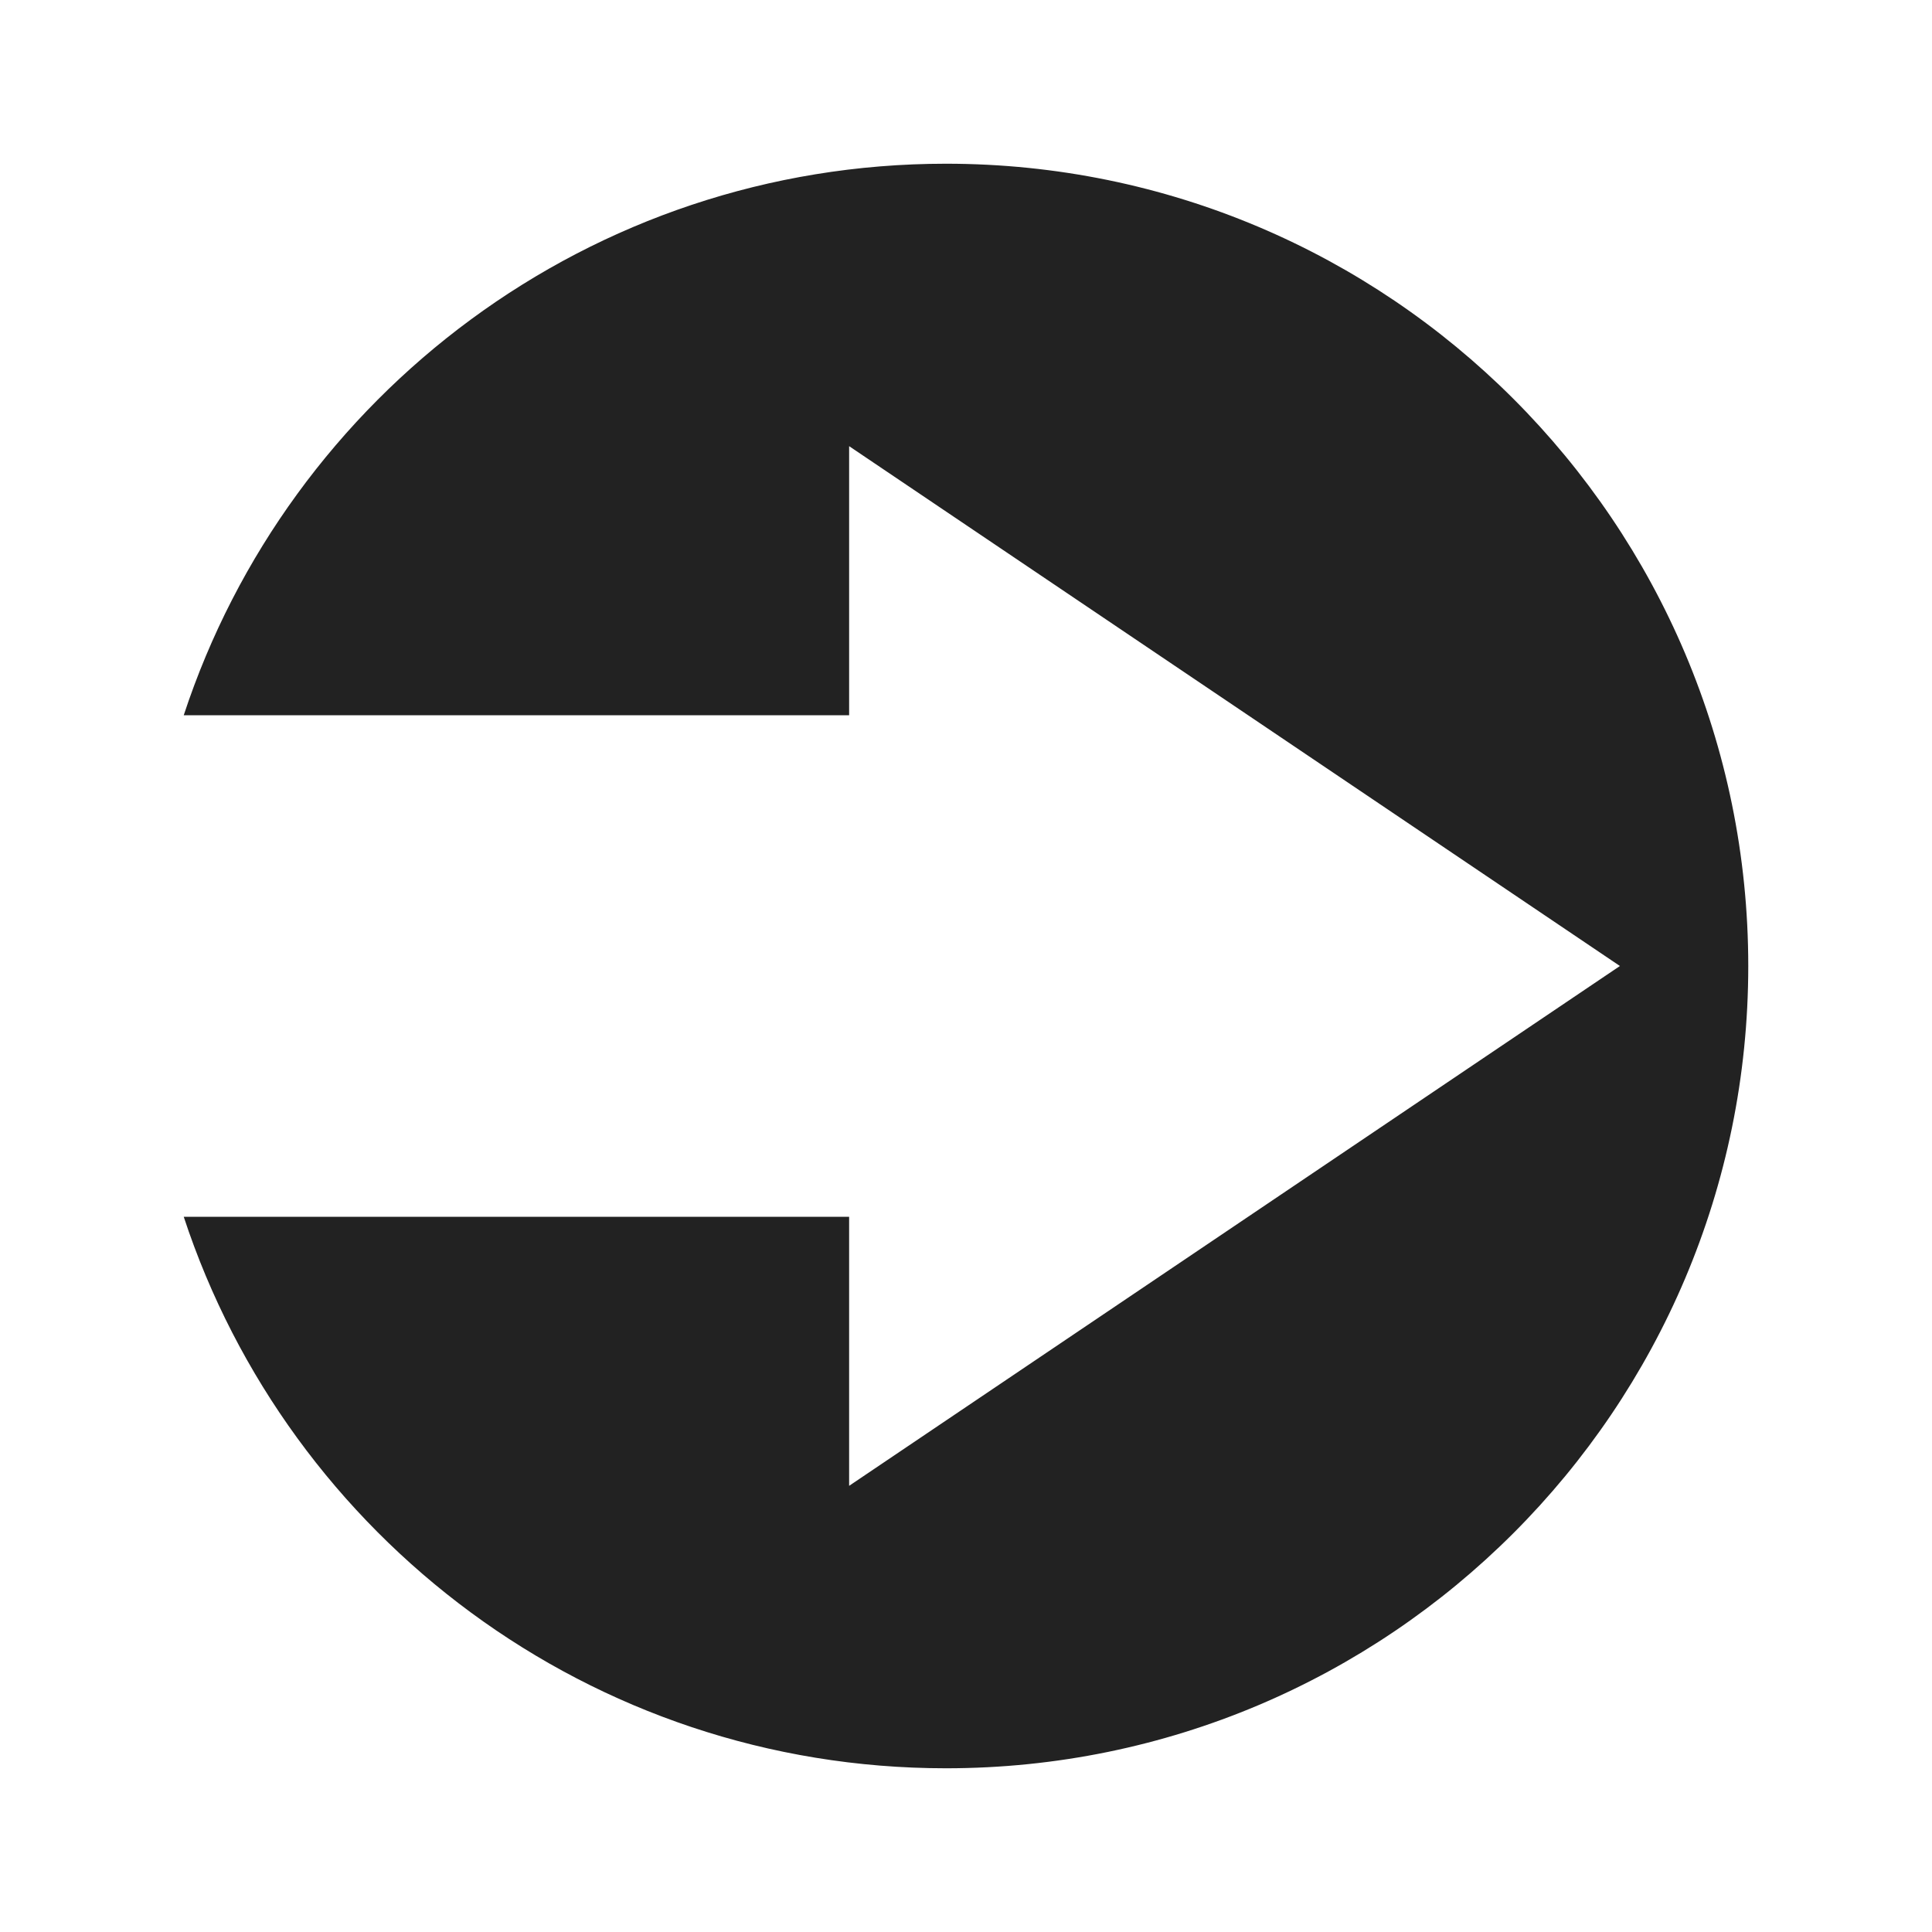
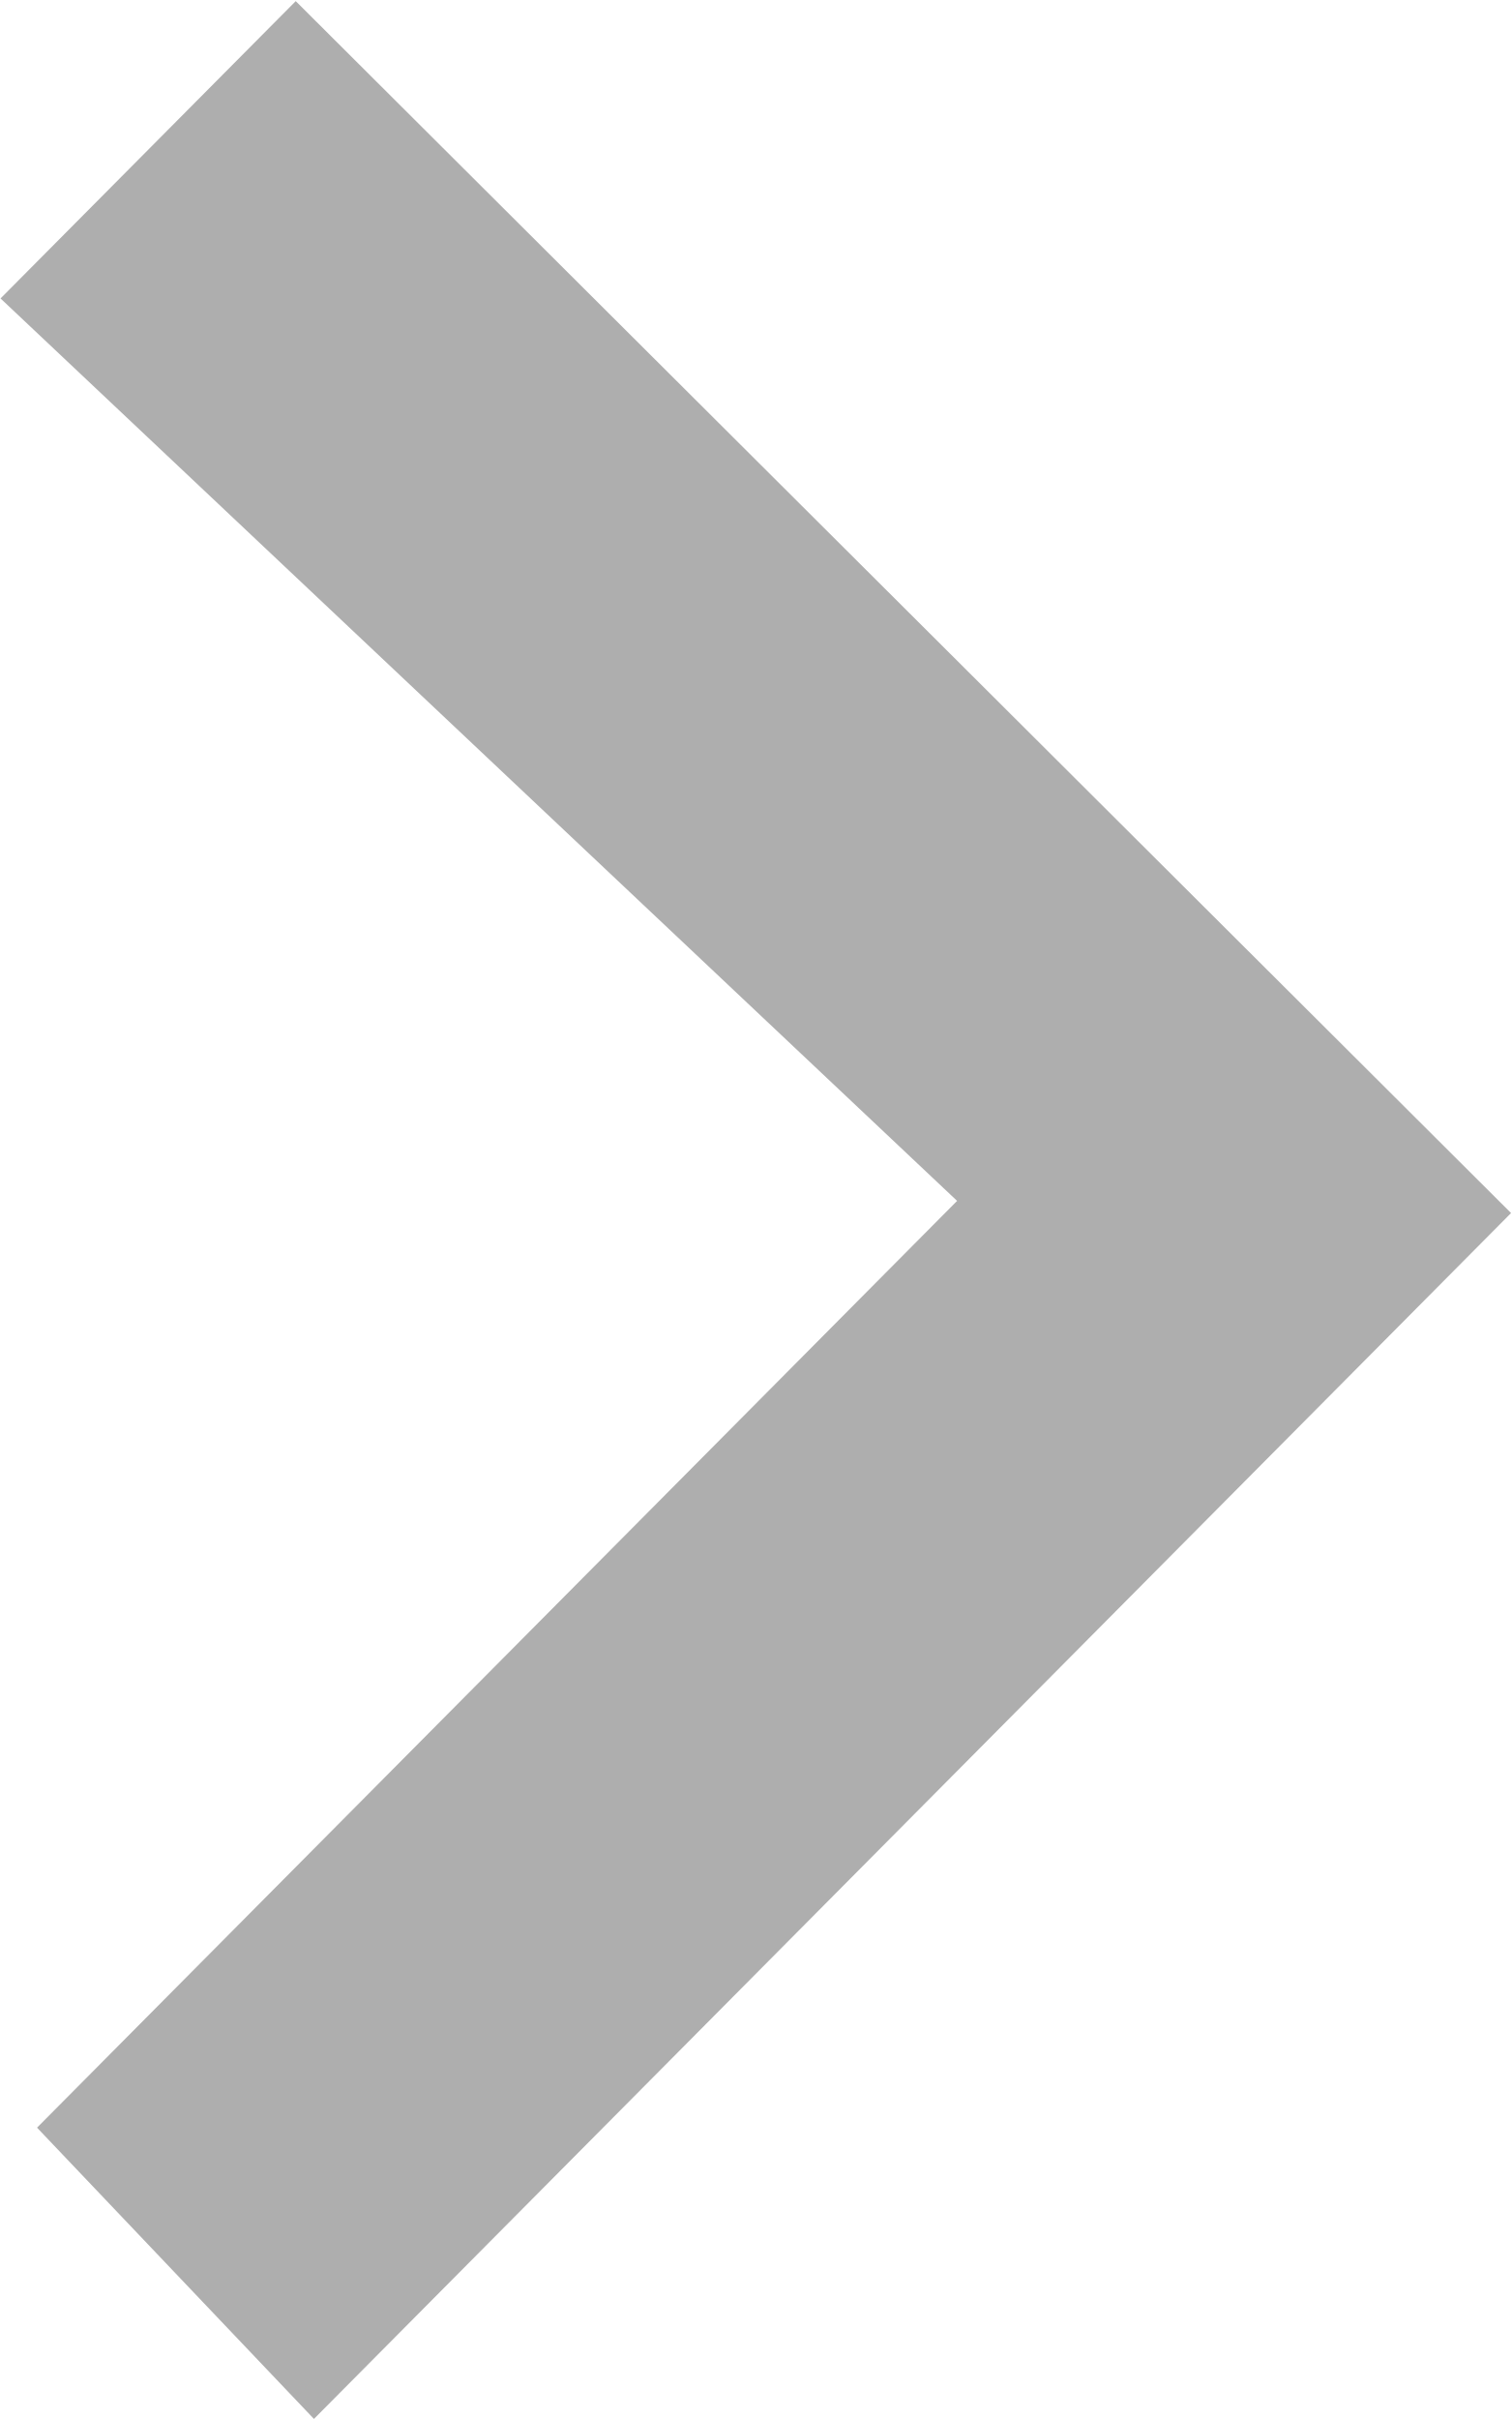
- <svg xmlns="http://www.w3.org/2000/svg" version="1.1" id="Ellipse_1_1_" x="0px" y="0px" width="500px" height="500px" viewBox="0 0 500 500" enable-background="new 0 0 500 500" xml:space="preserve">
-   <defs id="defs10" />
-   <g id="Ellipse_1" transform="matrix(0.8305175,0,0,0.8305175,37.19068,42.37062)">
-     <g id="g4">
-       <path clip-rule="evenodd" d="M 250,0 C 139.221,0 45.287,72.06 12.474,171.856 H 219.819 V 88.015 L 460.007,250.001 219.818,411.985 v -83.84 H 12.474 C 45.289,427.941 139.222,500 250,500 388.071,500 500,388.071 500,250 500,111.929 388.071,0 250,0 z" id="path6" style="fill:#222222;fill-rule:evenodd" />
+ <svg xmlns="http://www.w3.org/2000/svg" version="1.1" id="Rectangle_3_1_" x="0px" y="0px" width="20px" height="32px" viewBox="0 0 20 32" enable-background="new 0 0 20 32" xml:space="preserve">
+   <g id="Rectangle_3">
+     <g>
+       <polygon fill="#AEAEAE" points="3.913,0.015 0.007,3.948 12.664,15.886 0.49,28.146 4.154,31.999 19.994,16.047   " />
    </g>
  </g>
</svg>
